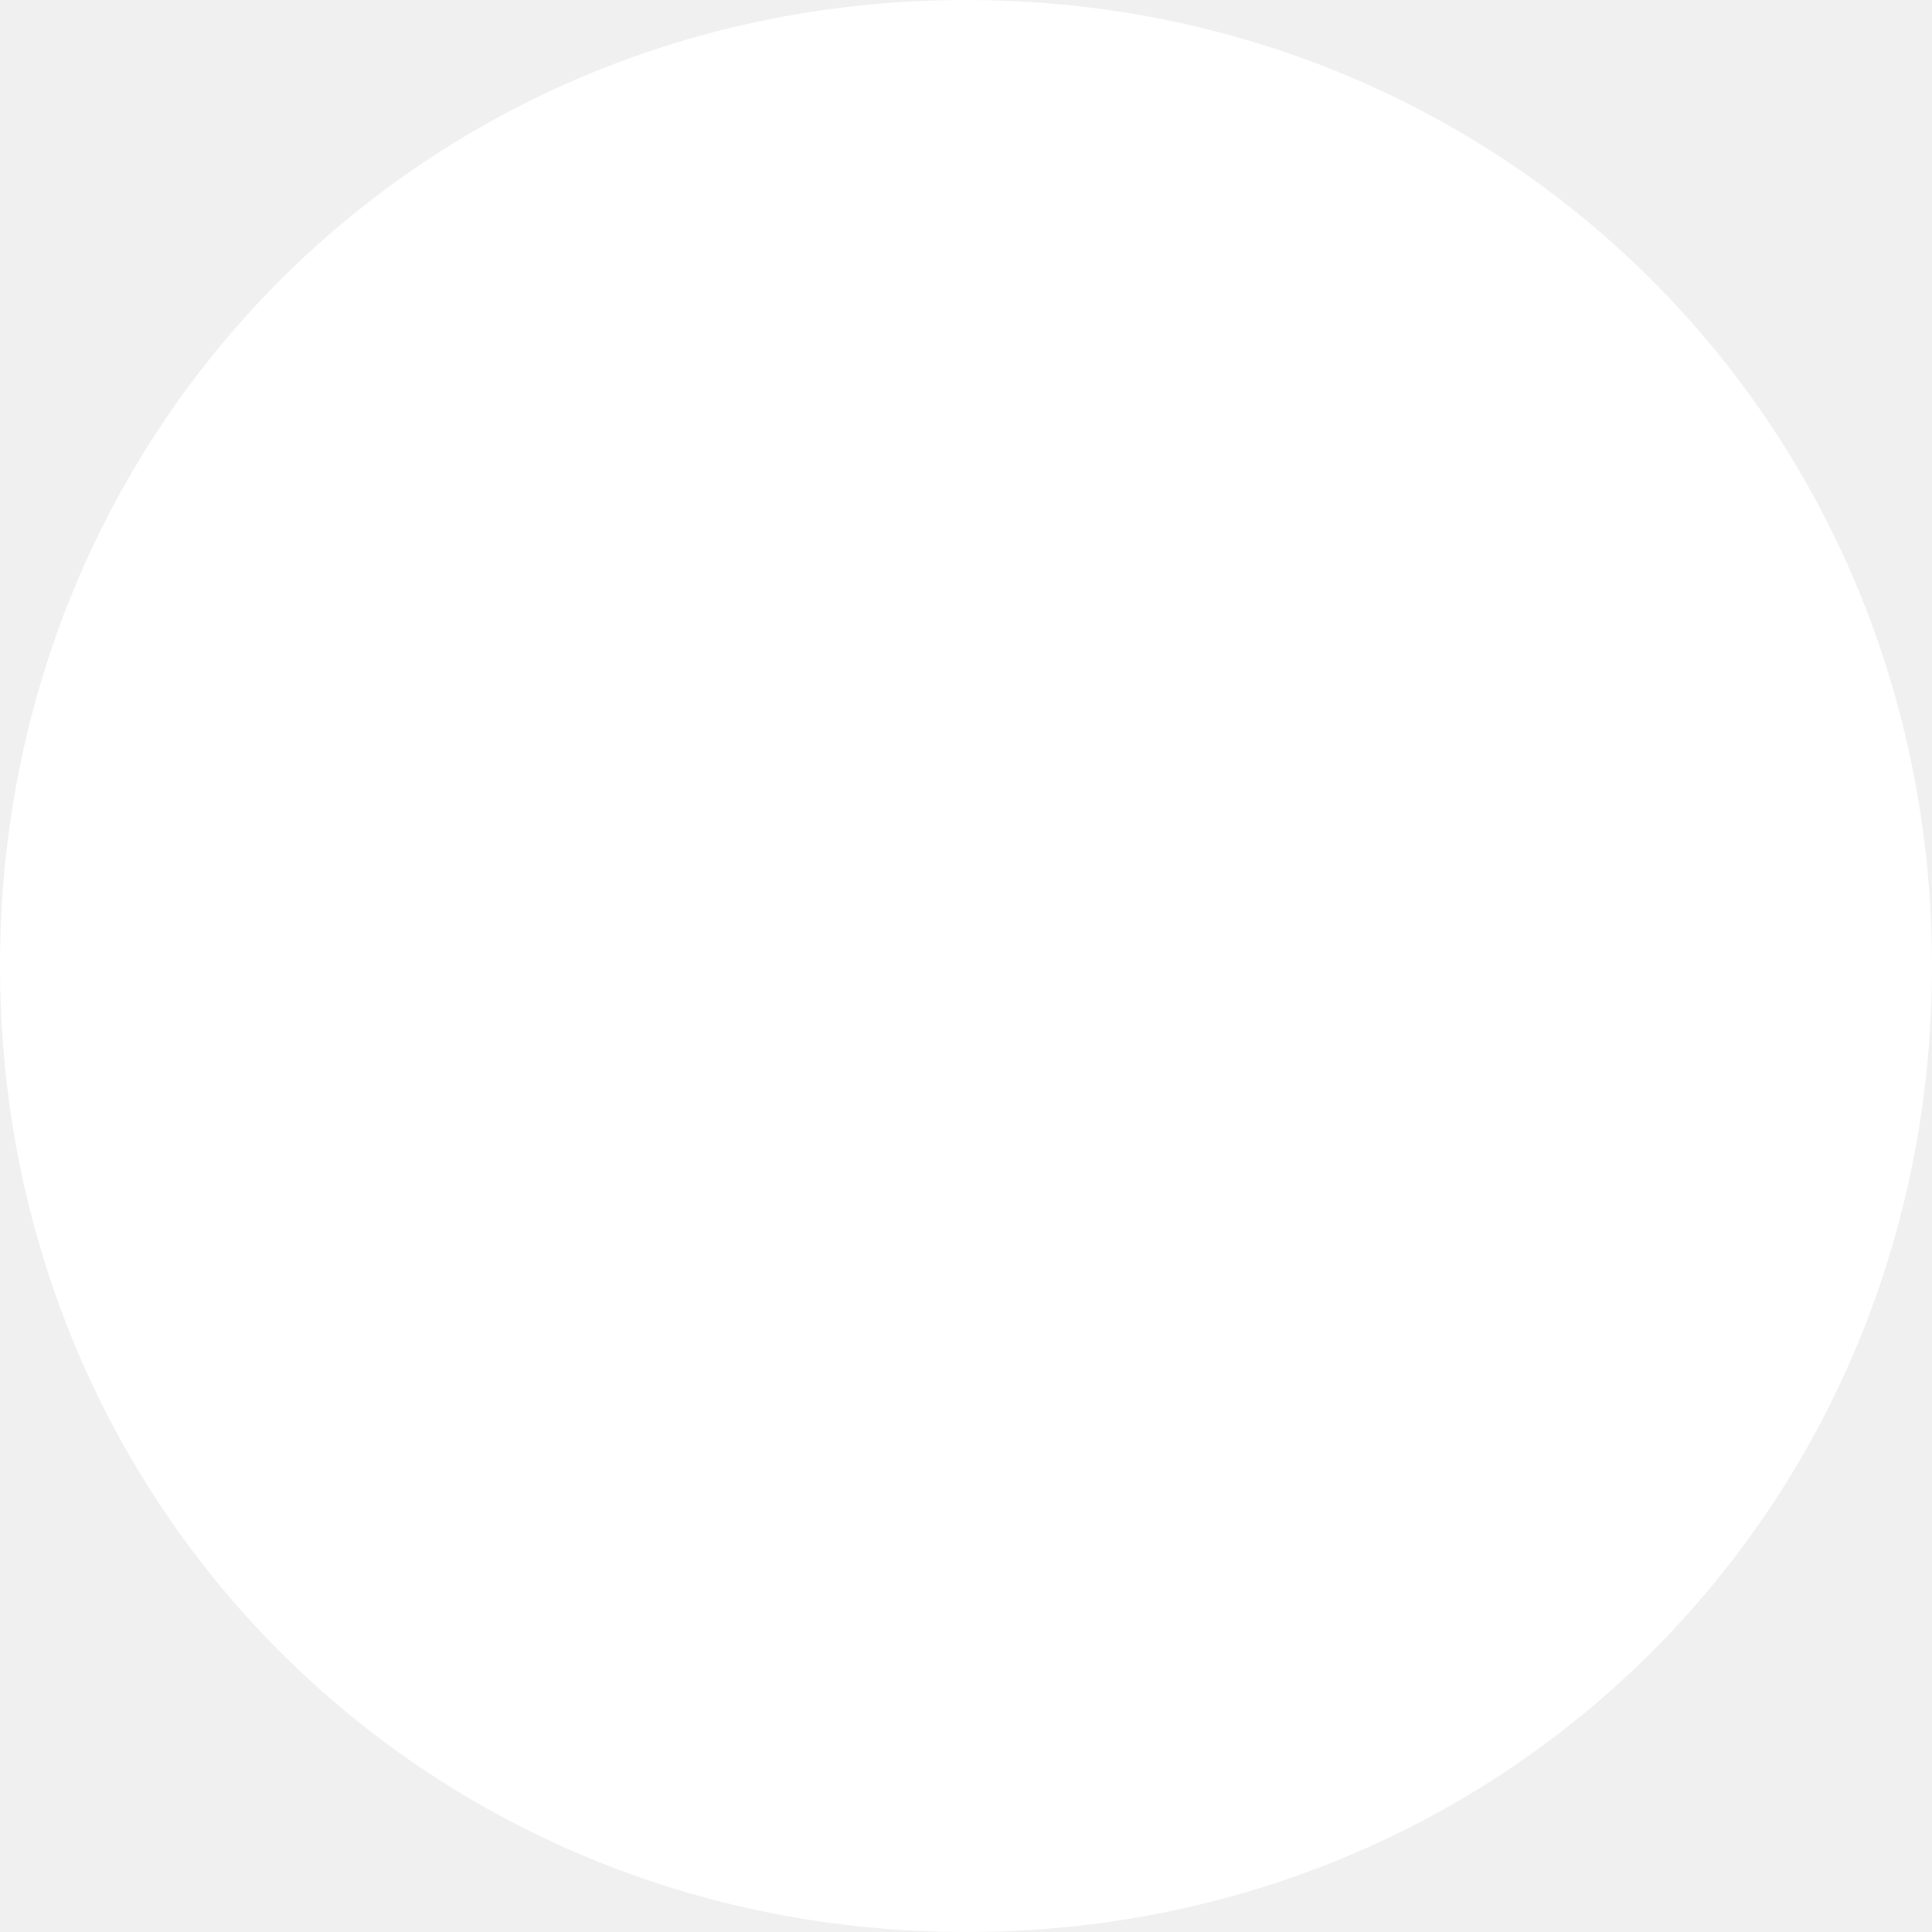
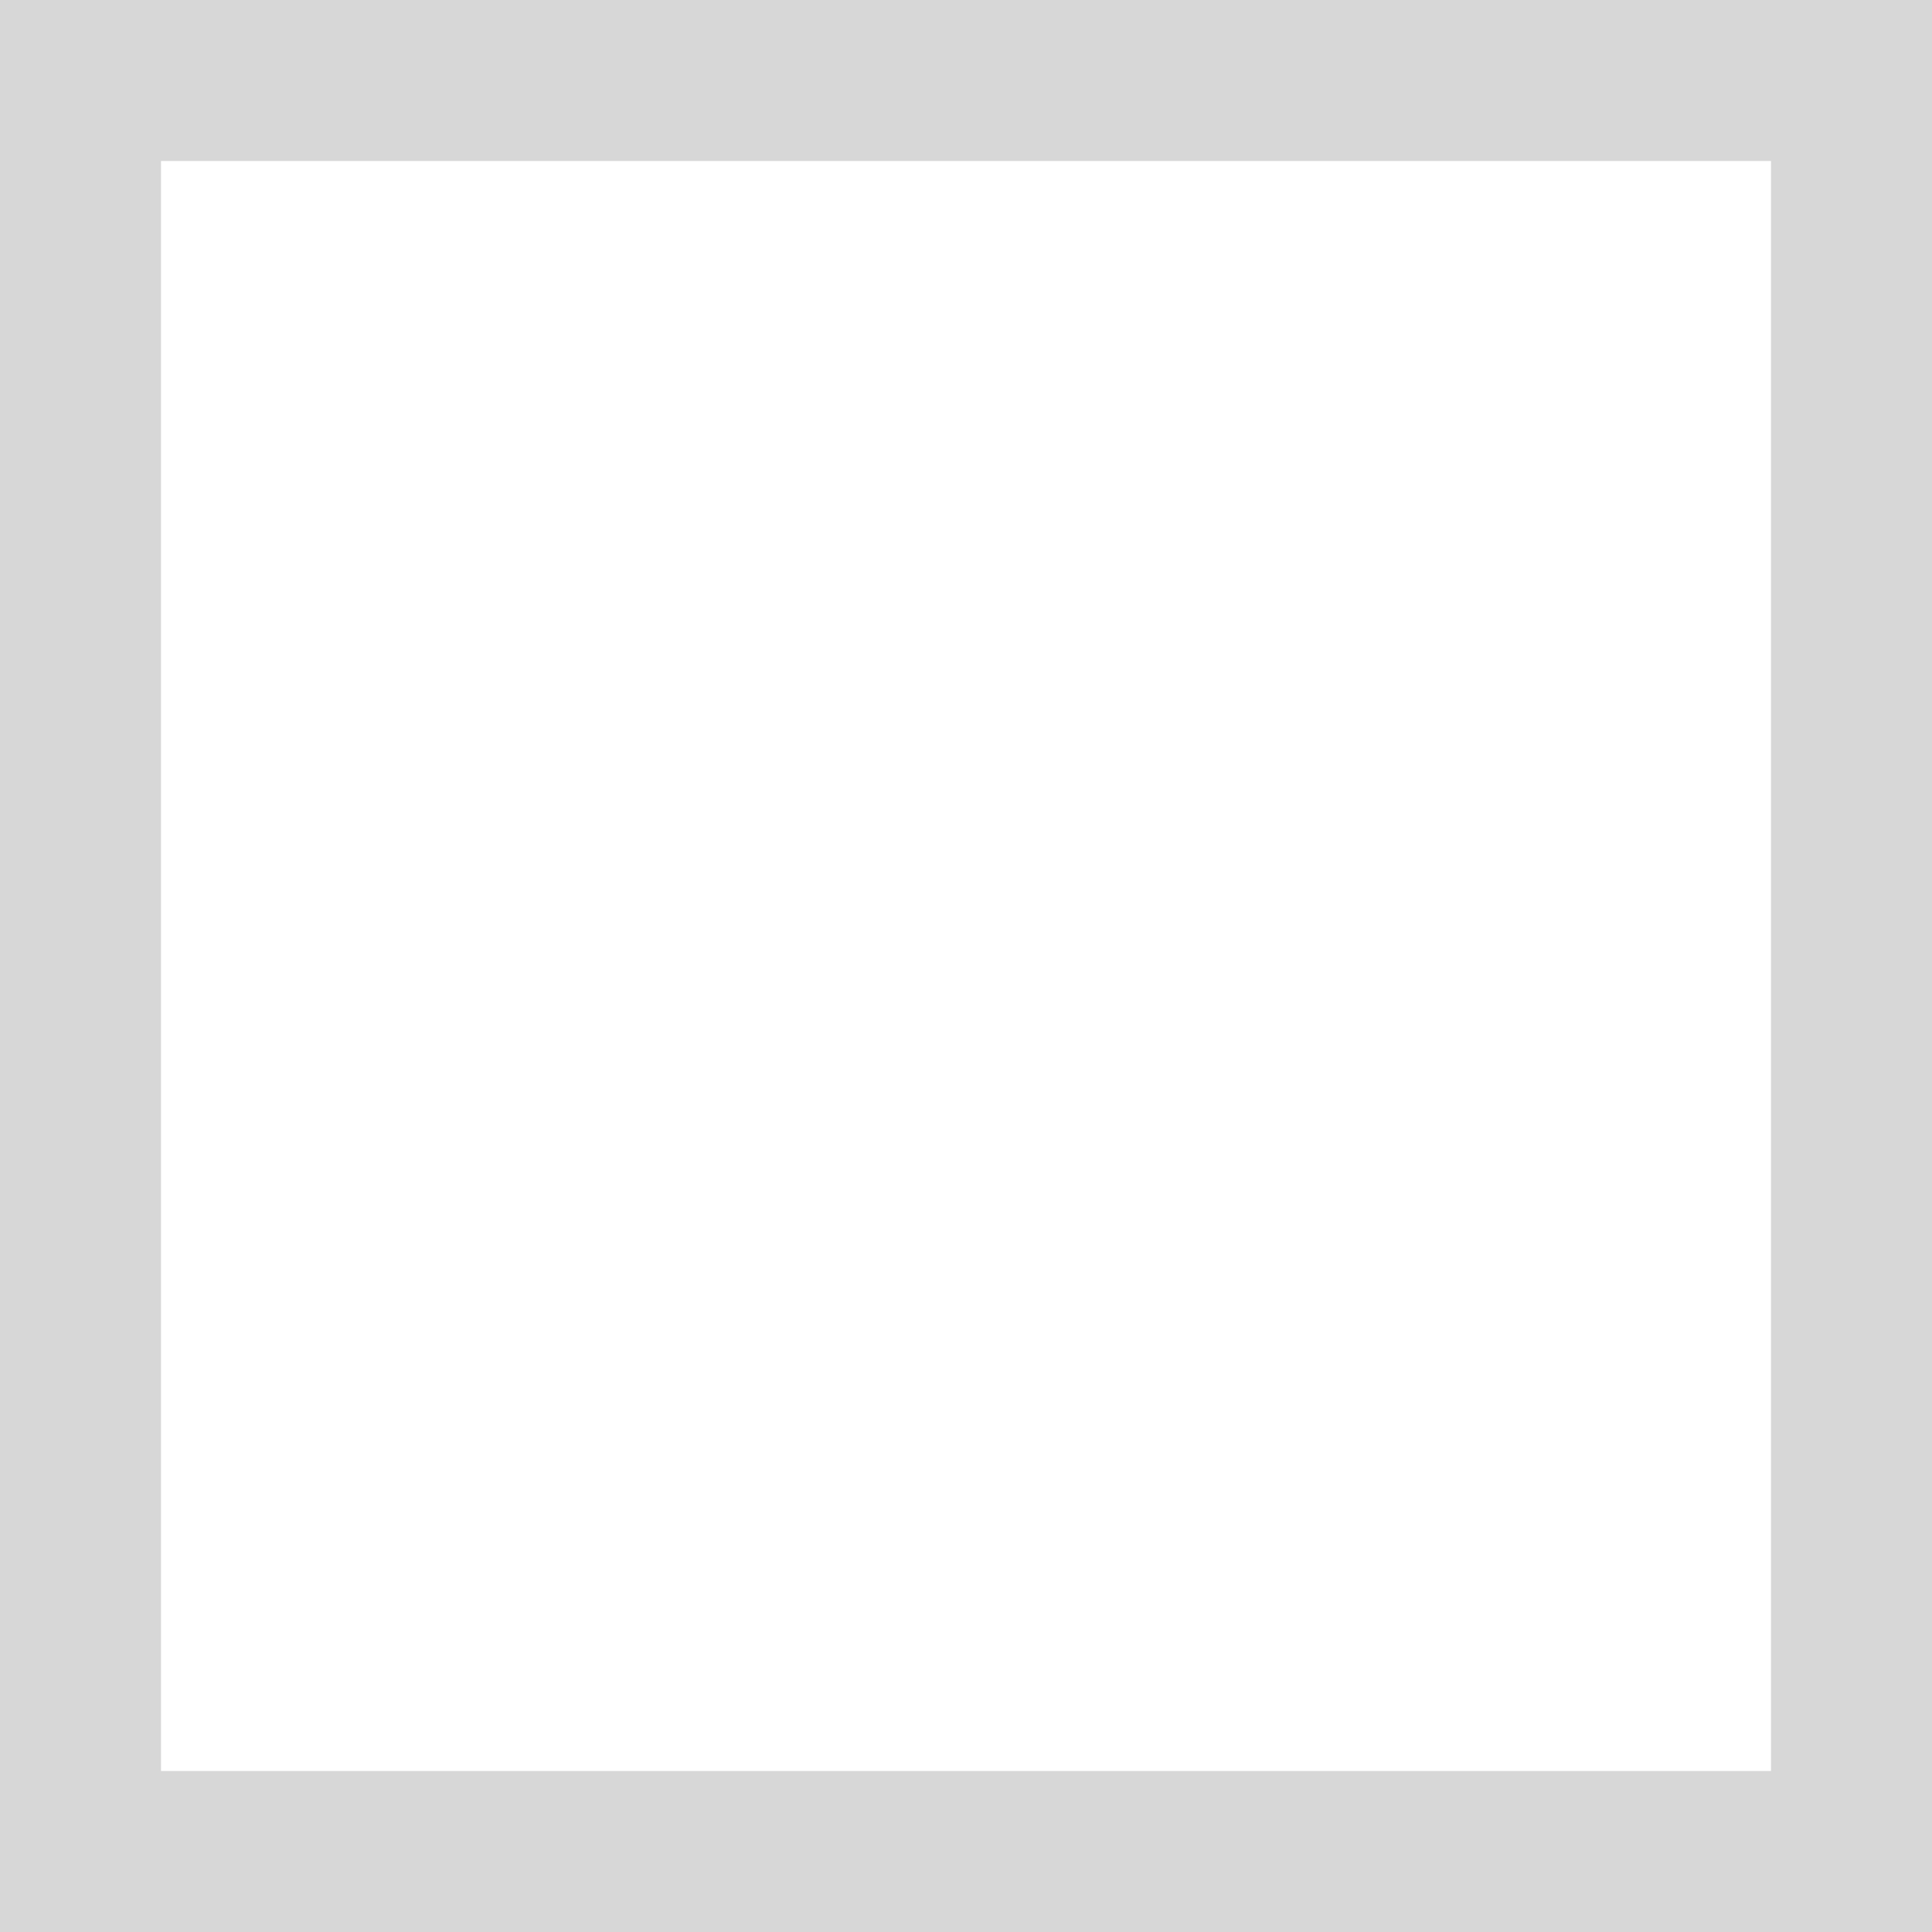
- <svg xmlns="http://www.w3.org/2000/svg" version="1.1" width="25px" height="25px">
-   <g transform="matrix(1 0 0 1 -720 -1158 )">
-     <path d="M 732.5 1158  C 739.5 1158  745 1163.5  745 1170.5  C 745 1177.5  739.5 1183  732.5 1183  C 725.5 1183  720 1177.5  720 1170.5  C 720 1163.5  725.5 1158  732.5 1158  Z " fill-rule="nonzero" fill="#ffffff" stroke="none" />
-   </g>
+ <svg xmlns="http://www.w3.org/2000/svg" version="1.1" width="12px" height="12px" viewBox="98 1165  12 12">
+   <path d="M 98.5 1165.5  L 109.5 1165.5  L 109.5 1176.5  L 98.5 1176.5  L 98.5 1165.5  Z " fill-rule="nonzero" fill="#ffffff" stroke="none" />
+   <path d="M 98.5 1165.5  L 109.5 1165.5  L 109.5 1176.5  L 98.5 1176.5  L 98.5 1165.5  Z " stroke-width="1" stroke="#d7d7d7" fill="none" />
</svg>
